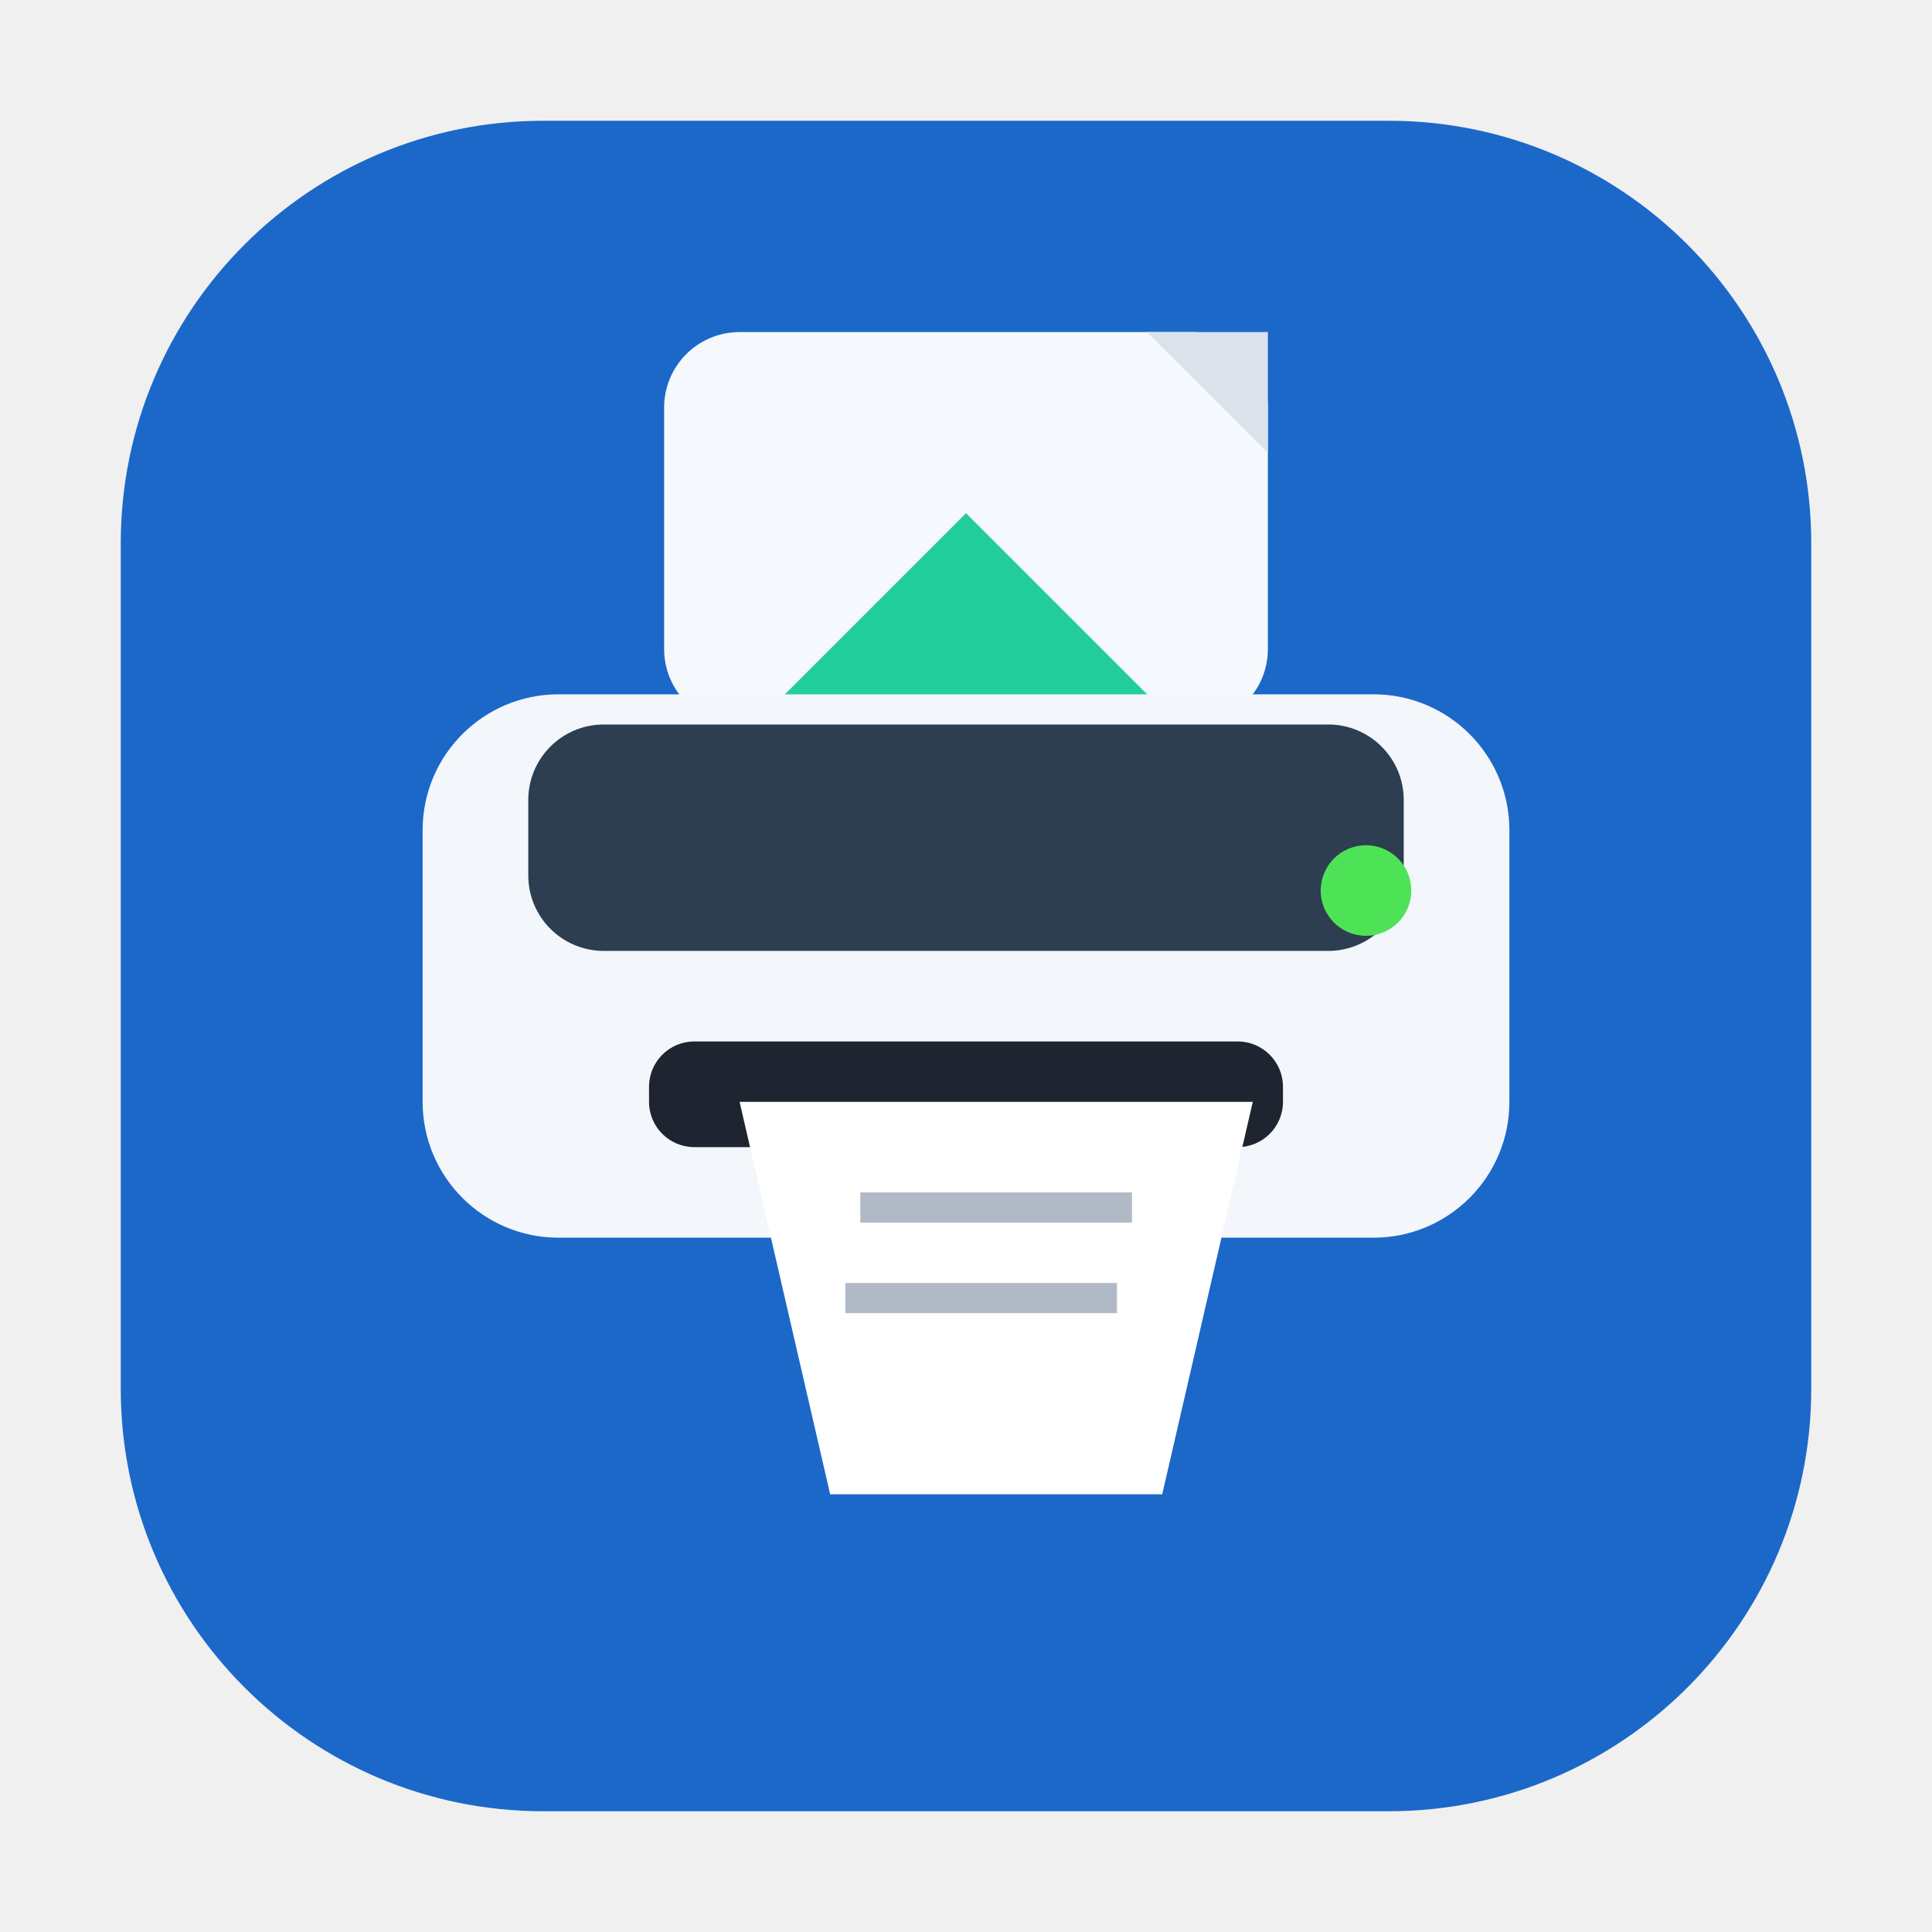
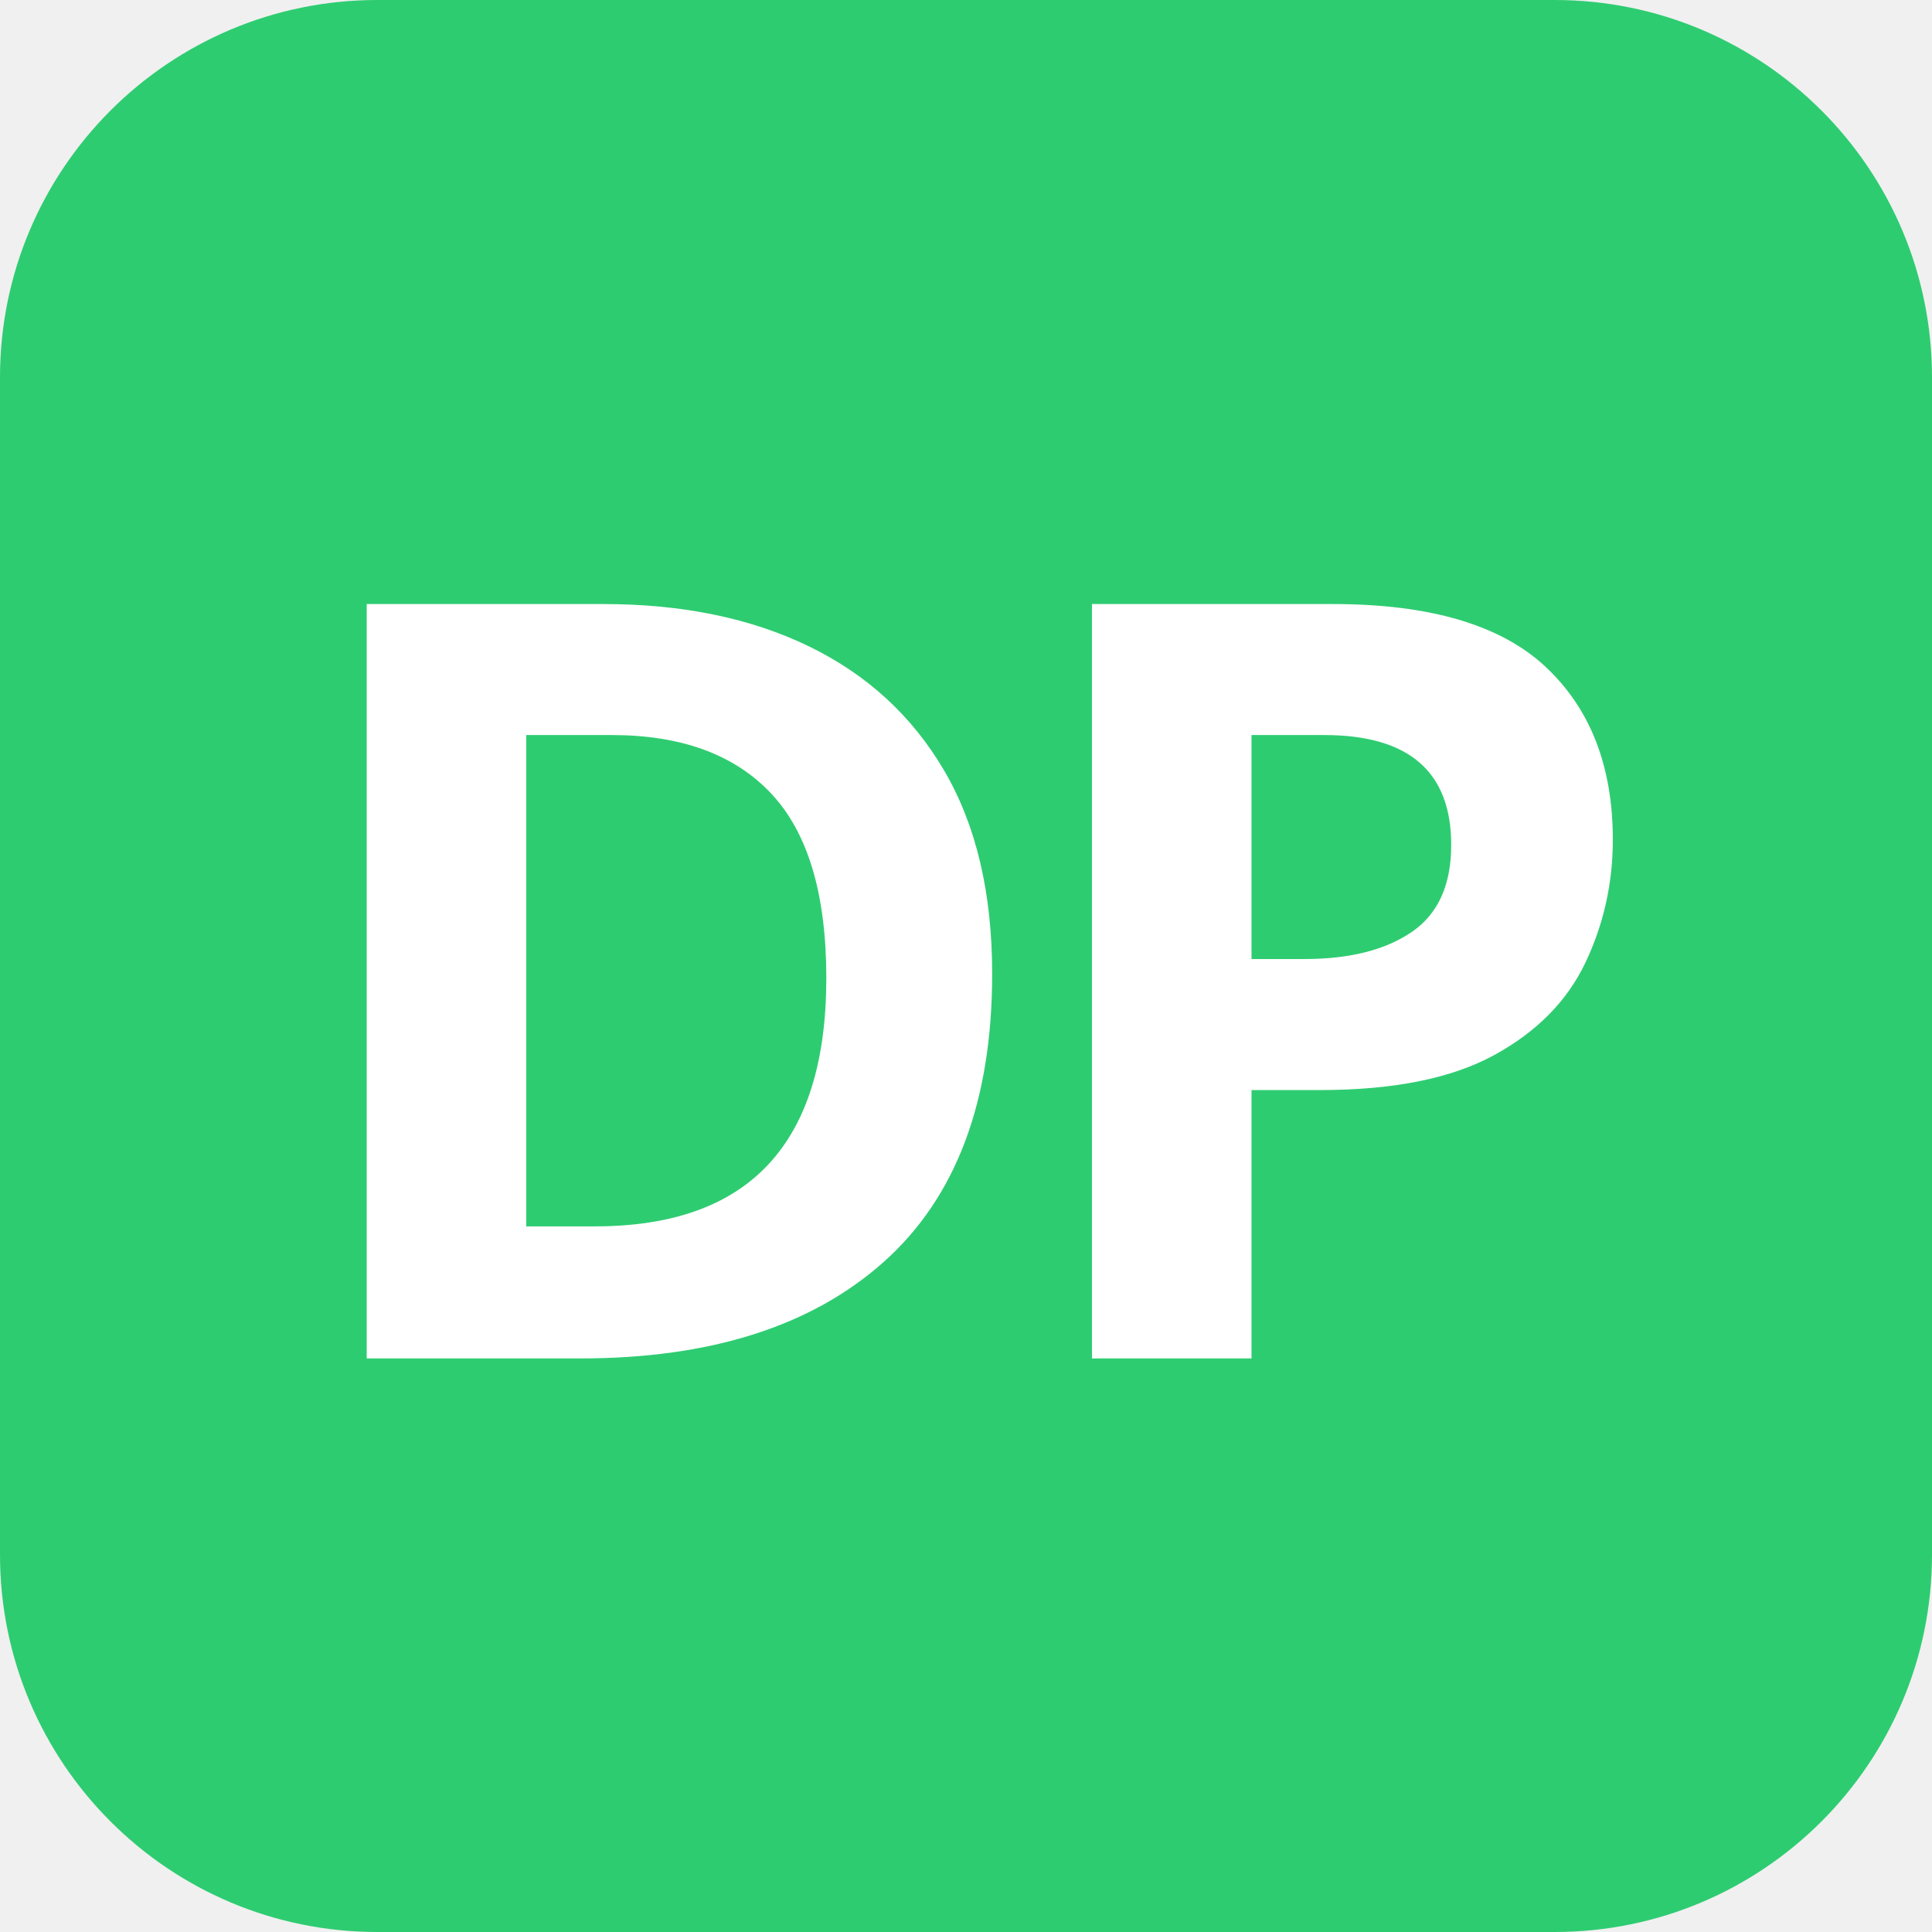
- <svg xmlns="http://www.w3.org/2000/svg" width="256" height="256" viewBox="0 0 256 256">
-   <rect x="16" y="16" width="224" height="224" rx="56" fill="#1b68c9" />
-   <rect x="88" y="44" width="80" height="52" rx="10" fill="#f5f8fc" />
-   <polygon points="152,44 168,60 168,44" fill="#dce2eb" />
-   <polygon points="128,68 96,100 114,100 114,132 142,132 142,100 160,100" fill="#23ce9d" />
-   <rect x="56" y="92" width="144" height="72" rx="18" fill="#f3f6fa" />
-   <rect x="70" y="96" width="116" height="30" rx="10" fill="#2c3e50" />
-   <rect x="86" y="138" width="84" height="14" rx="6" fill="#1e2530" />
-   <polygon points="98,146 166,146 154,198 110,198" fill="#ffffff" />
-   <line x1="114" y1="160" x2="150" y2="160" stroke="#b0bac7" stroke-width="4" />
-   <line x1="112" y1="172" x2="148" y2="172" stroke="#b0bac7" stroke-width="4" />
-   <circle cx="181" cy="118" r="6" fill="#4ee357" />
+ <svg xmlns="http://www.w3.org/2000/svg" viewBox="0 0 512 512" width="512" height="512">
+   <rect width="512" height="512" rx="100" ry="100" fill="#2ecc71" />
+   <text x="256" y="360" text-anchor="middle" font-family="Verdana, Geneva, sans-serif" font-size="280" font-weight="bold" fill="#FFFFFF" letter-spacing="-15">
+     DP
+   </text>
</svg>
